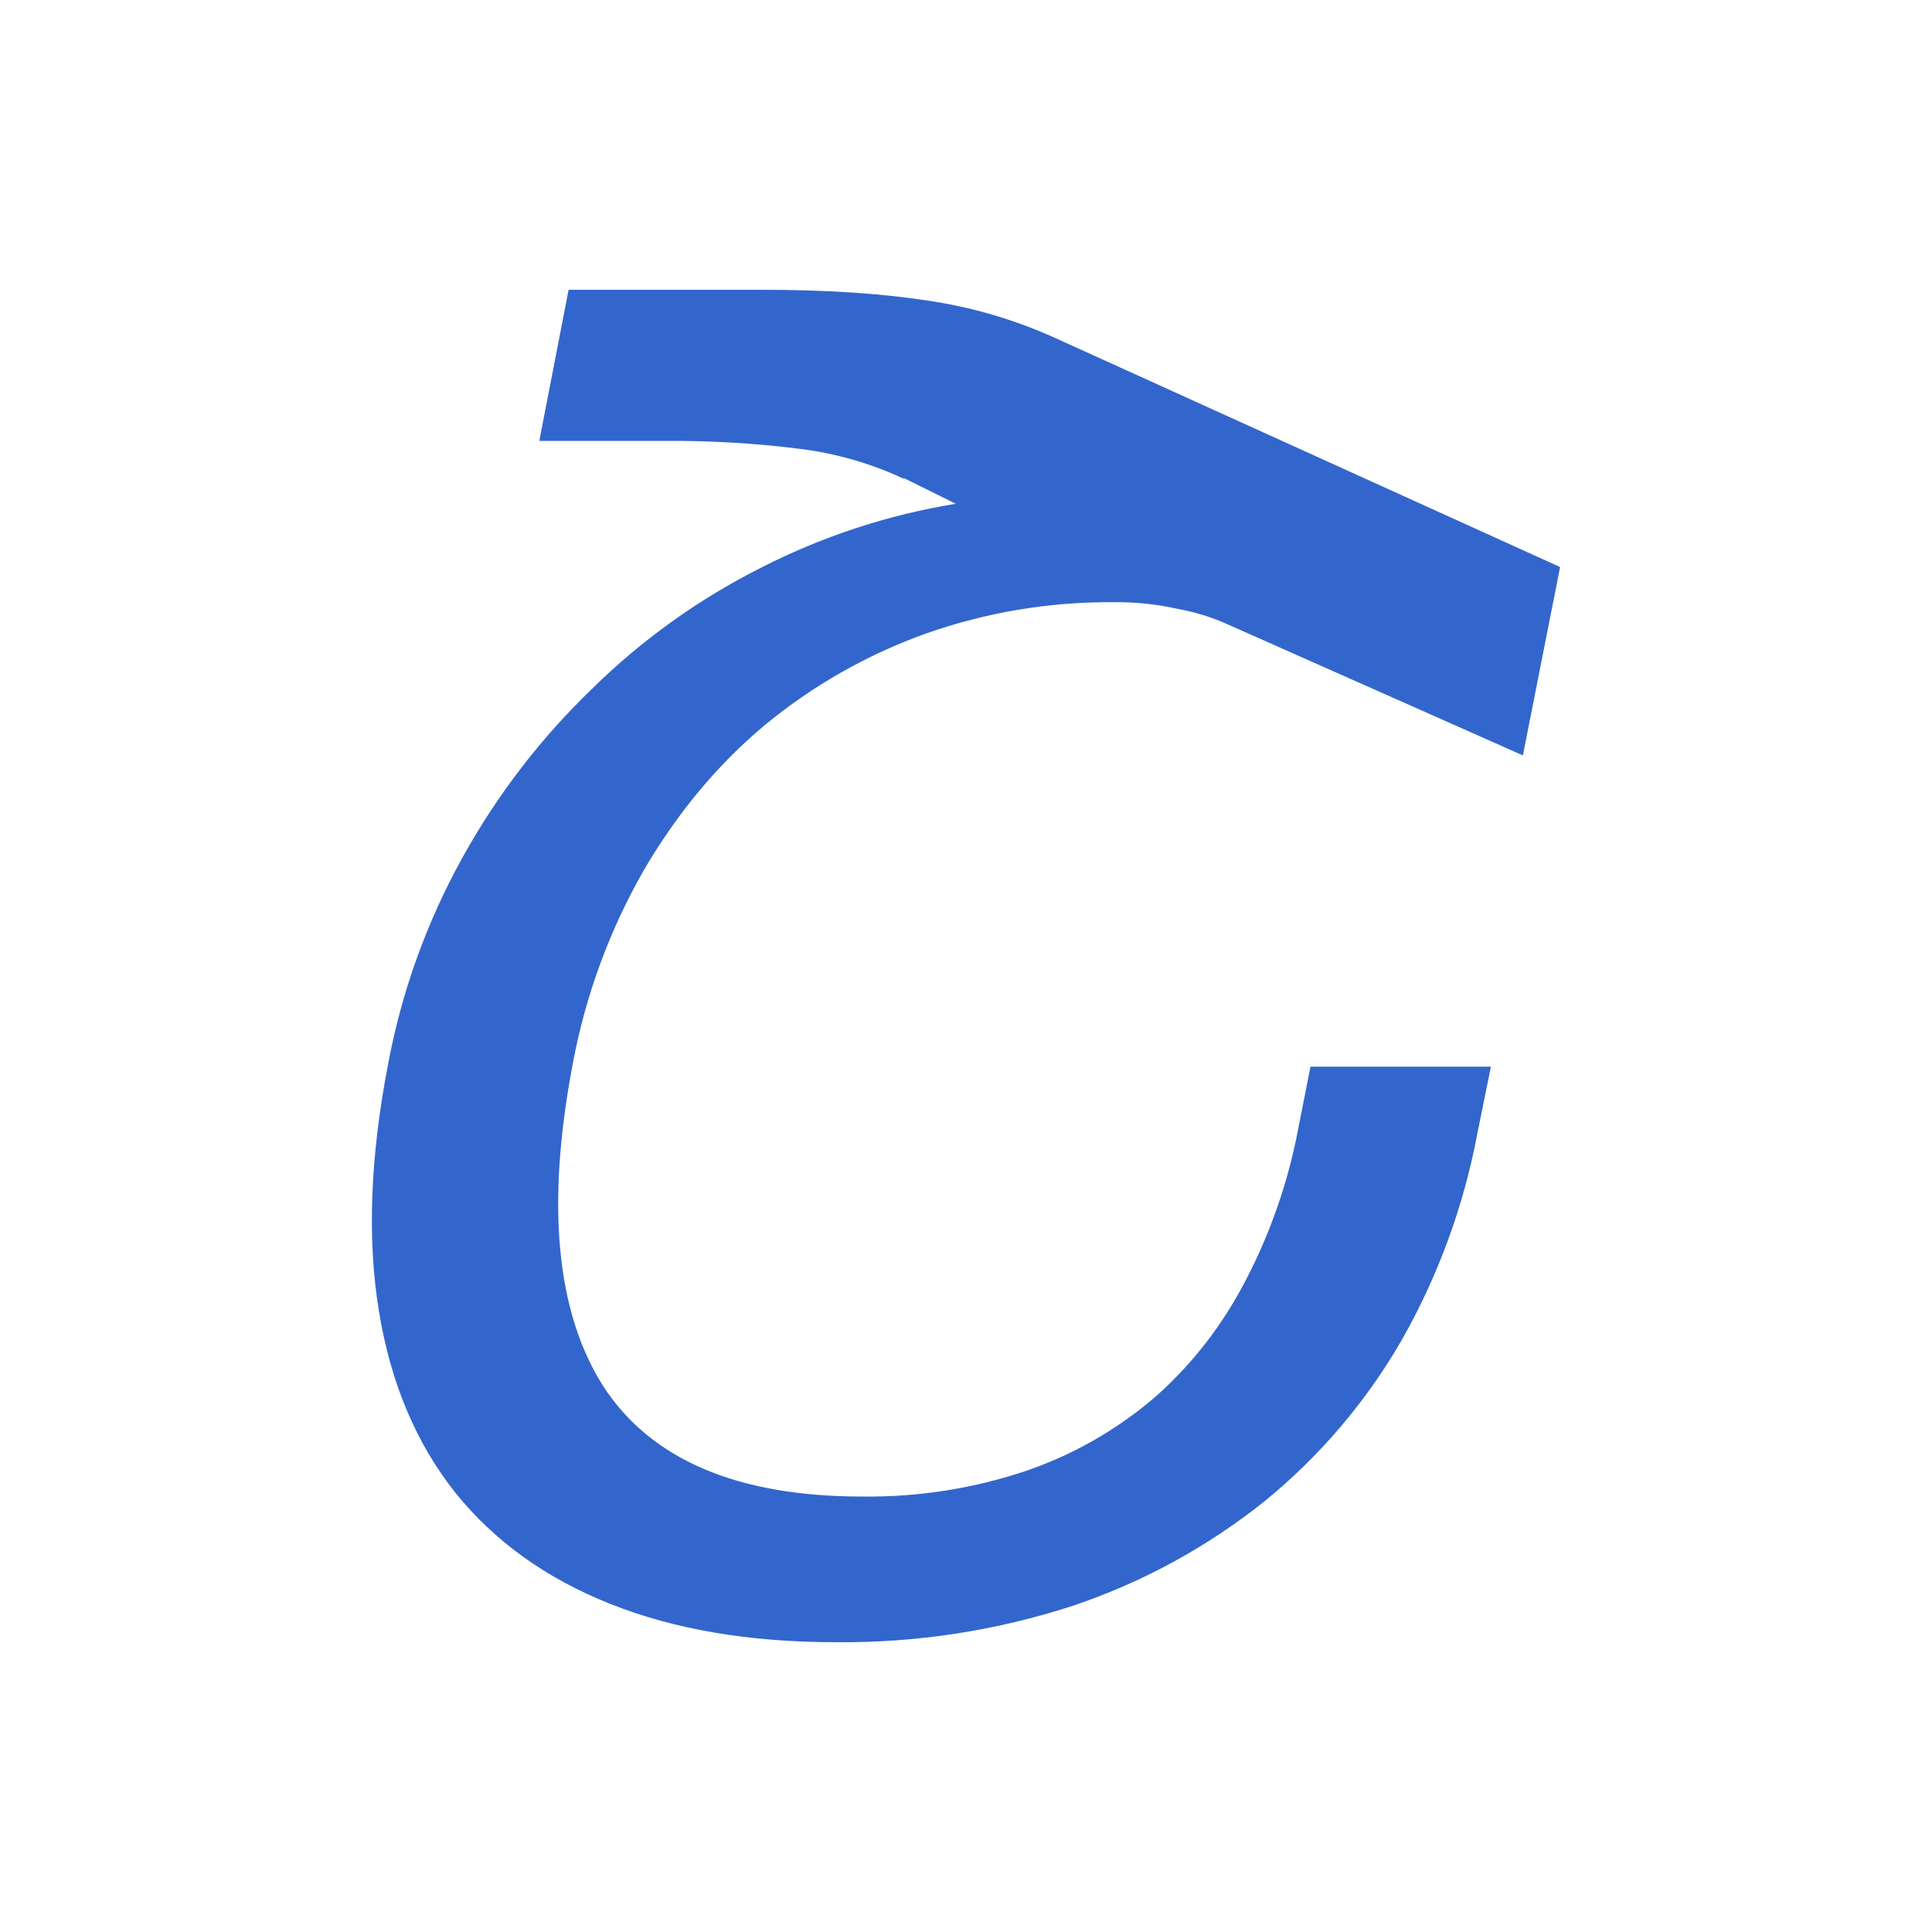
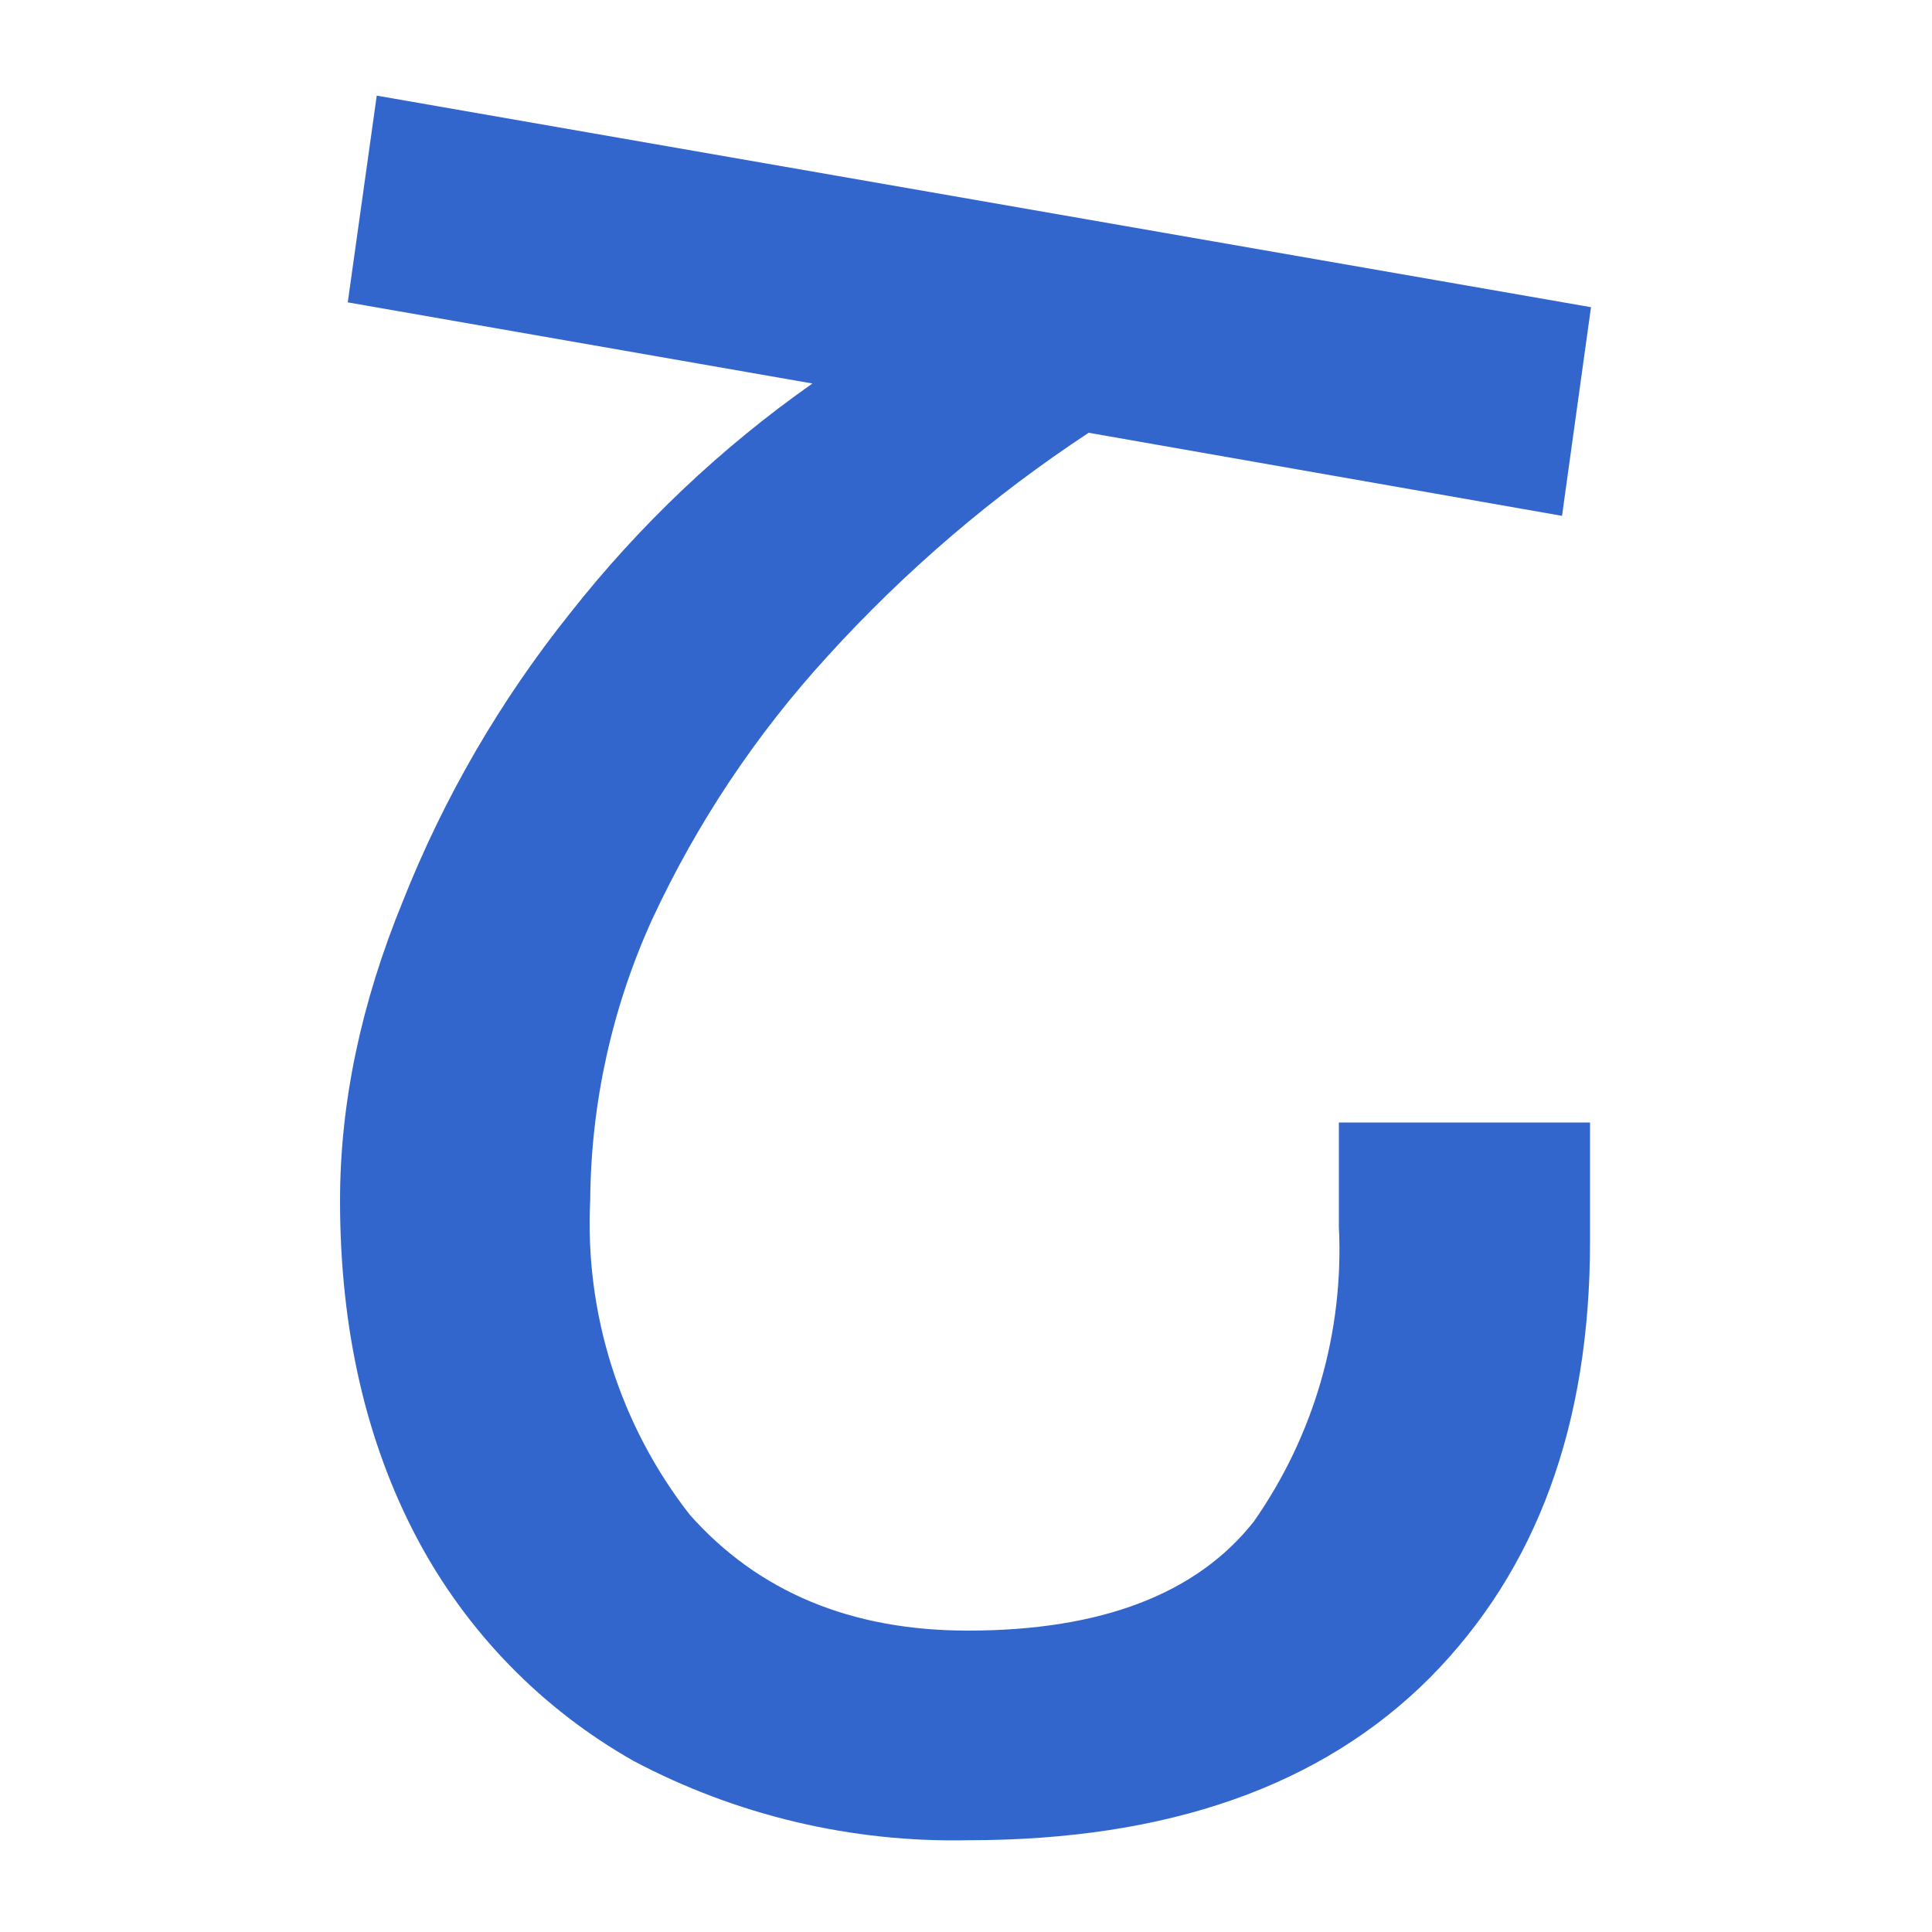
<svg xmlns="http://www.w3.org/2000/svg" width="20" height="20" viewBox="0 0 20 20">
  <g fill="#36c">
-     <path d="M9.362 4.959a3.587 3.587 0 00-1.086-.313 10.614 10.614 0 00-1.397-.082H5.583L5.886 3h2.012c.651 0 1.216.037 1.693.11a4.93 4.93 0 011.326.386L16.15 5.87l-.385 1.95-3.064-1.36a2.18 2.18 0 00-.506-.156 2.86 2.86 0 00-.672-.07 5.697 5.697 0 00-1.942.326 5.57 5.57 0 00-1.666.948c-.49.409-.905.911-1.249 1.498a6.397 6.397 0 00-.735 1.996c-.28 1.466-.175 2.58.315 3.35.495.76 1.39 1.14 2.676 1.14a5.11 5.11 0 001.727-.275 4.072 4.072 0 001.326-.77c.379-.34.688-.74.928-1.208a5.65 5.65 0 00.534-1.543l.129-.654h1.868l-.14.689a6.917 6.917 0 01-.79 2.153 6.059 6.059 0 01-1.417 1.66 6.49 6.49 0 01-1.978 1.078A7.673 7.673 0 018.651 17c-.896 0-1.674-.133-2.335-.397-.663-.264-1.197-.647-1.602-1.15-.405-.51-.669-1.133-.791-1.877-.123-.748-.091-1.595.093-2.552a7.09 7.09 0 01.77-2.144 7.392 7.392 0 011.34-1.747A6.952 6.952 0 017.872 5.88a6.853 6.853 0 012.022-.665l-.543-.269" />
+     <path d="M3.9.99l12.57 2.19-.3 2.16-4.9-.86a14.19 14.19 0 00-2.7 2.31 10.72 10.72 0 00-1.82 2.73 7.14 7.14 0 00-.64 2.9 4.9 4.9 0 001.03 3.26c.71.8 1.67 1.2 2.88 1.2 1.38 0 2.37-.38 2.96-1.13a4.9 4.9 0 00.88-3.05v-1.08h2.6v1.23c0 1.9-.55 3.4-1.66 4.52-1.12 1.12-2.71 1.68-4.78 1.68a7.08 7.08 0 01-3.46-.82 5.73 5.73 0 01-2.24-2.3c-.53-1-.8-2.17-.8-3.5 0-1.02.22-2.05.65-3.1A11.62 11.62 0 015.9 6.35a11.9 11.9 0 012.51-2.38L3.6 3.13 3.9.99z" />
  </g>
</svg>
